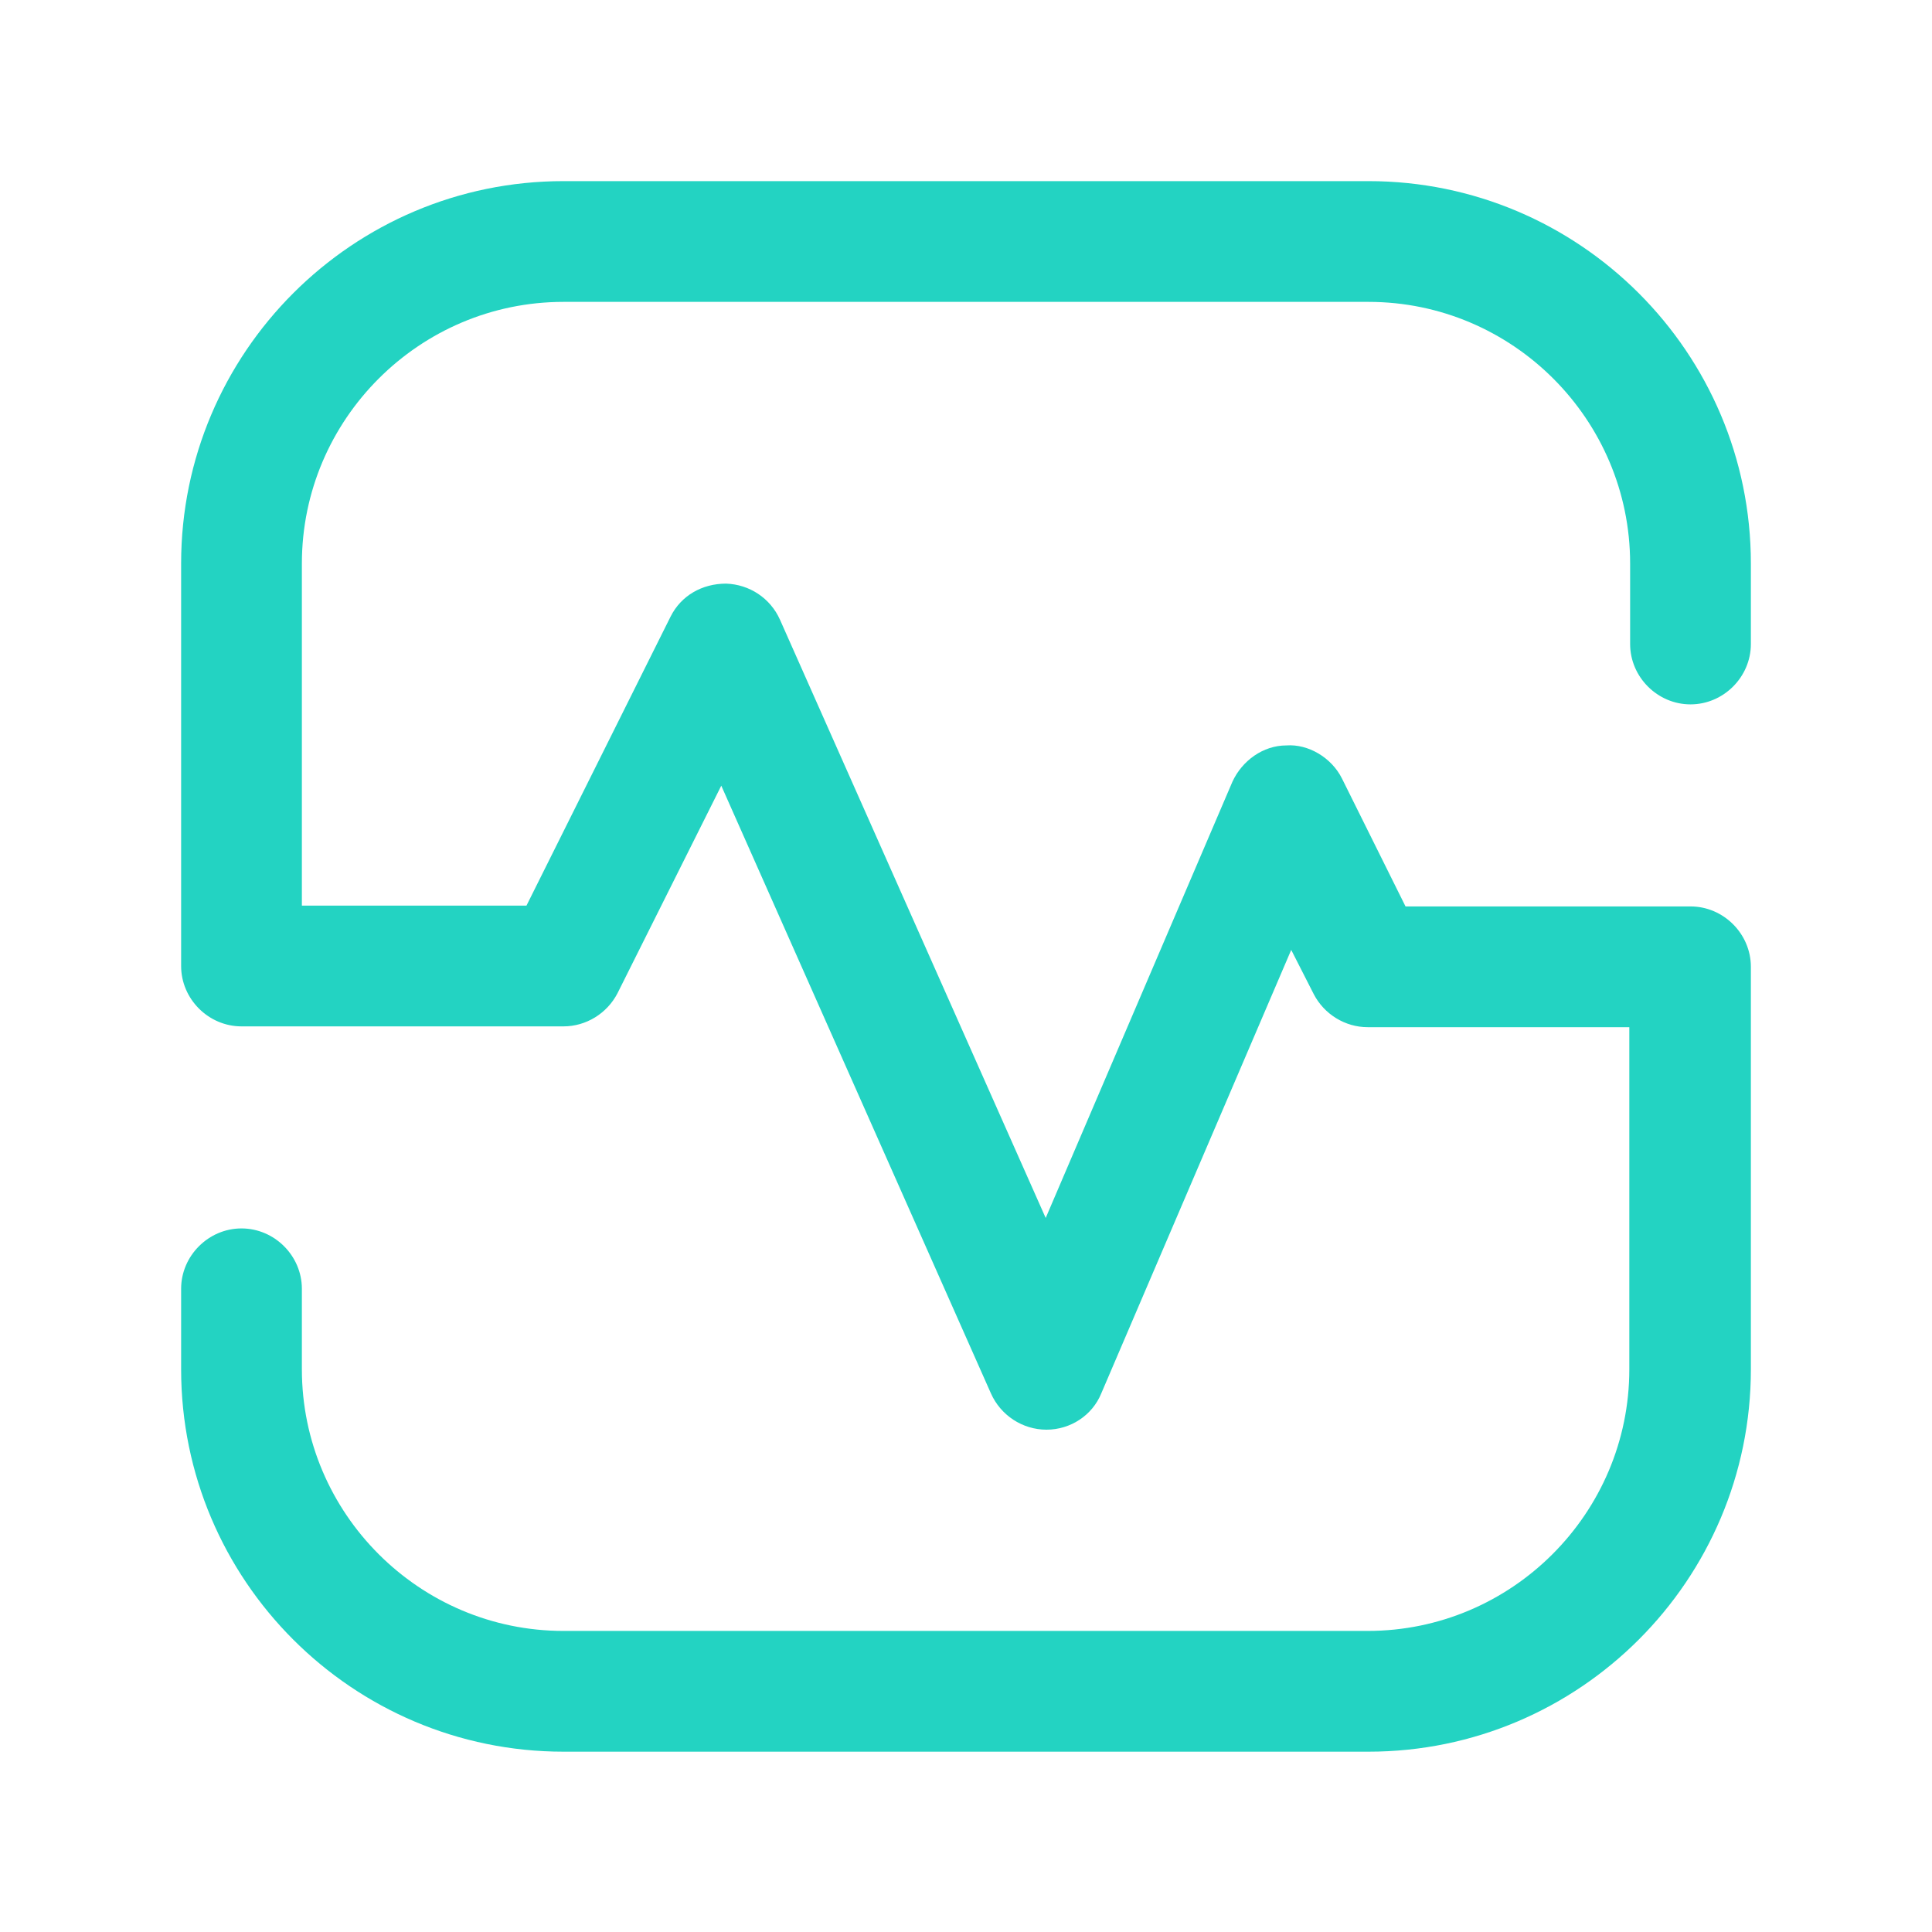
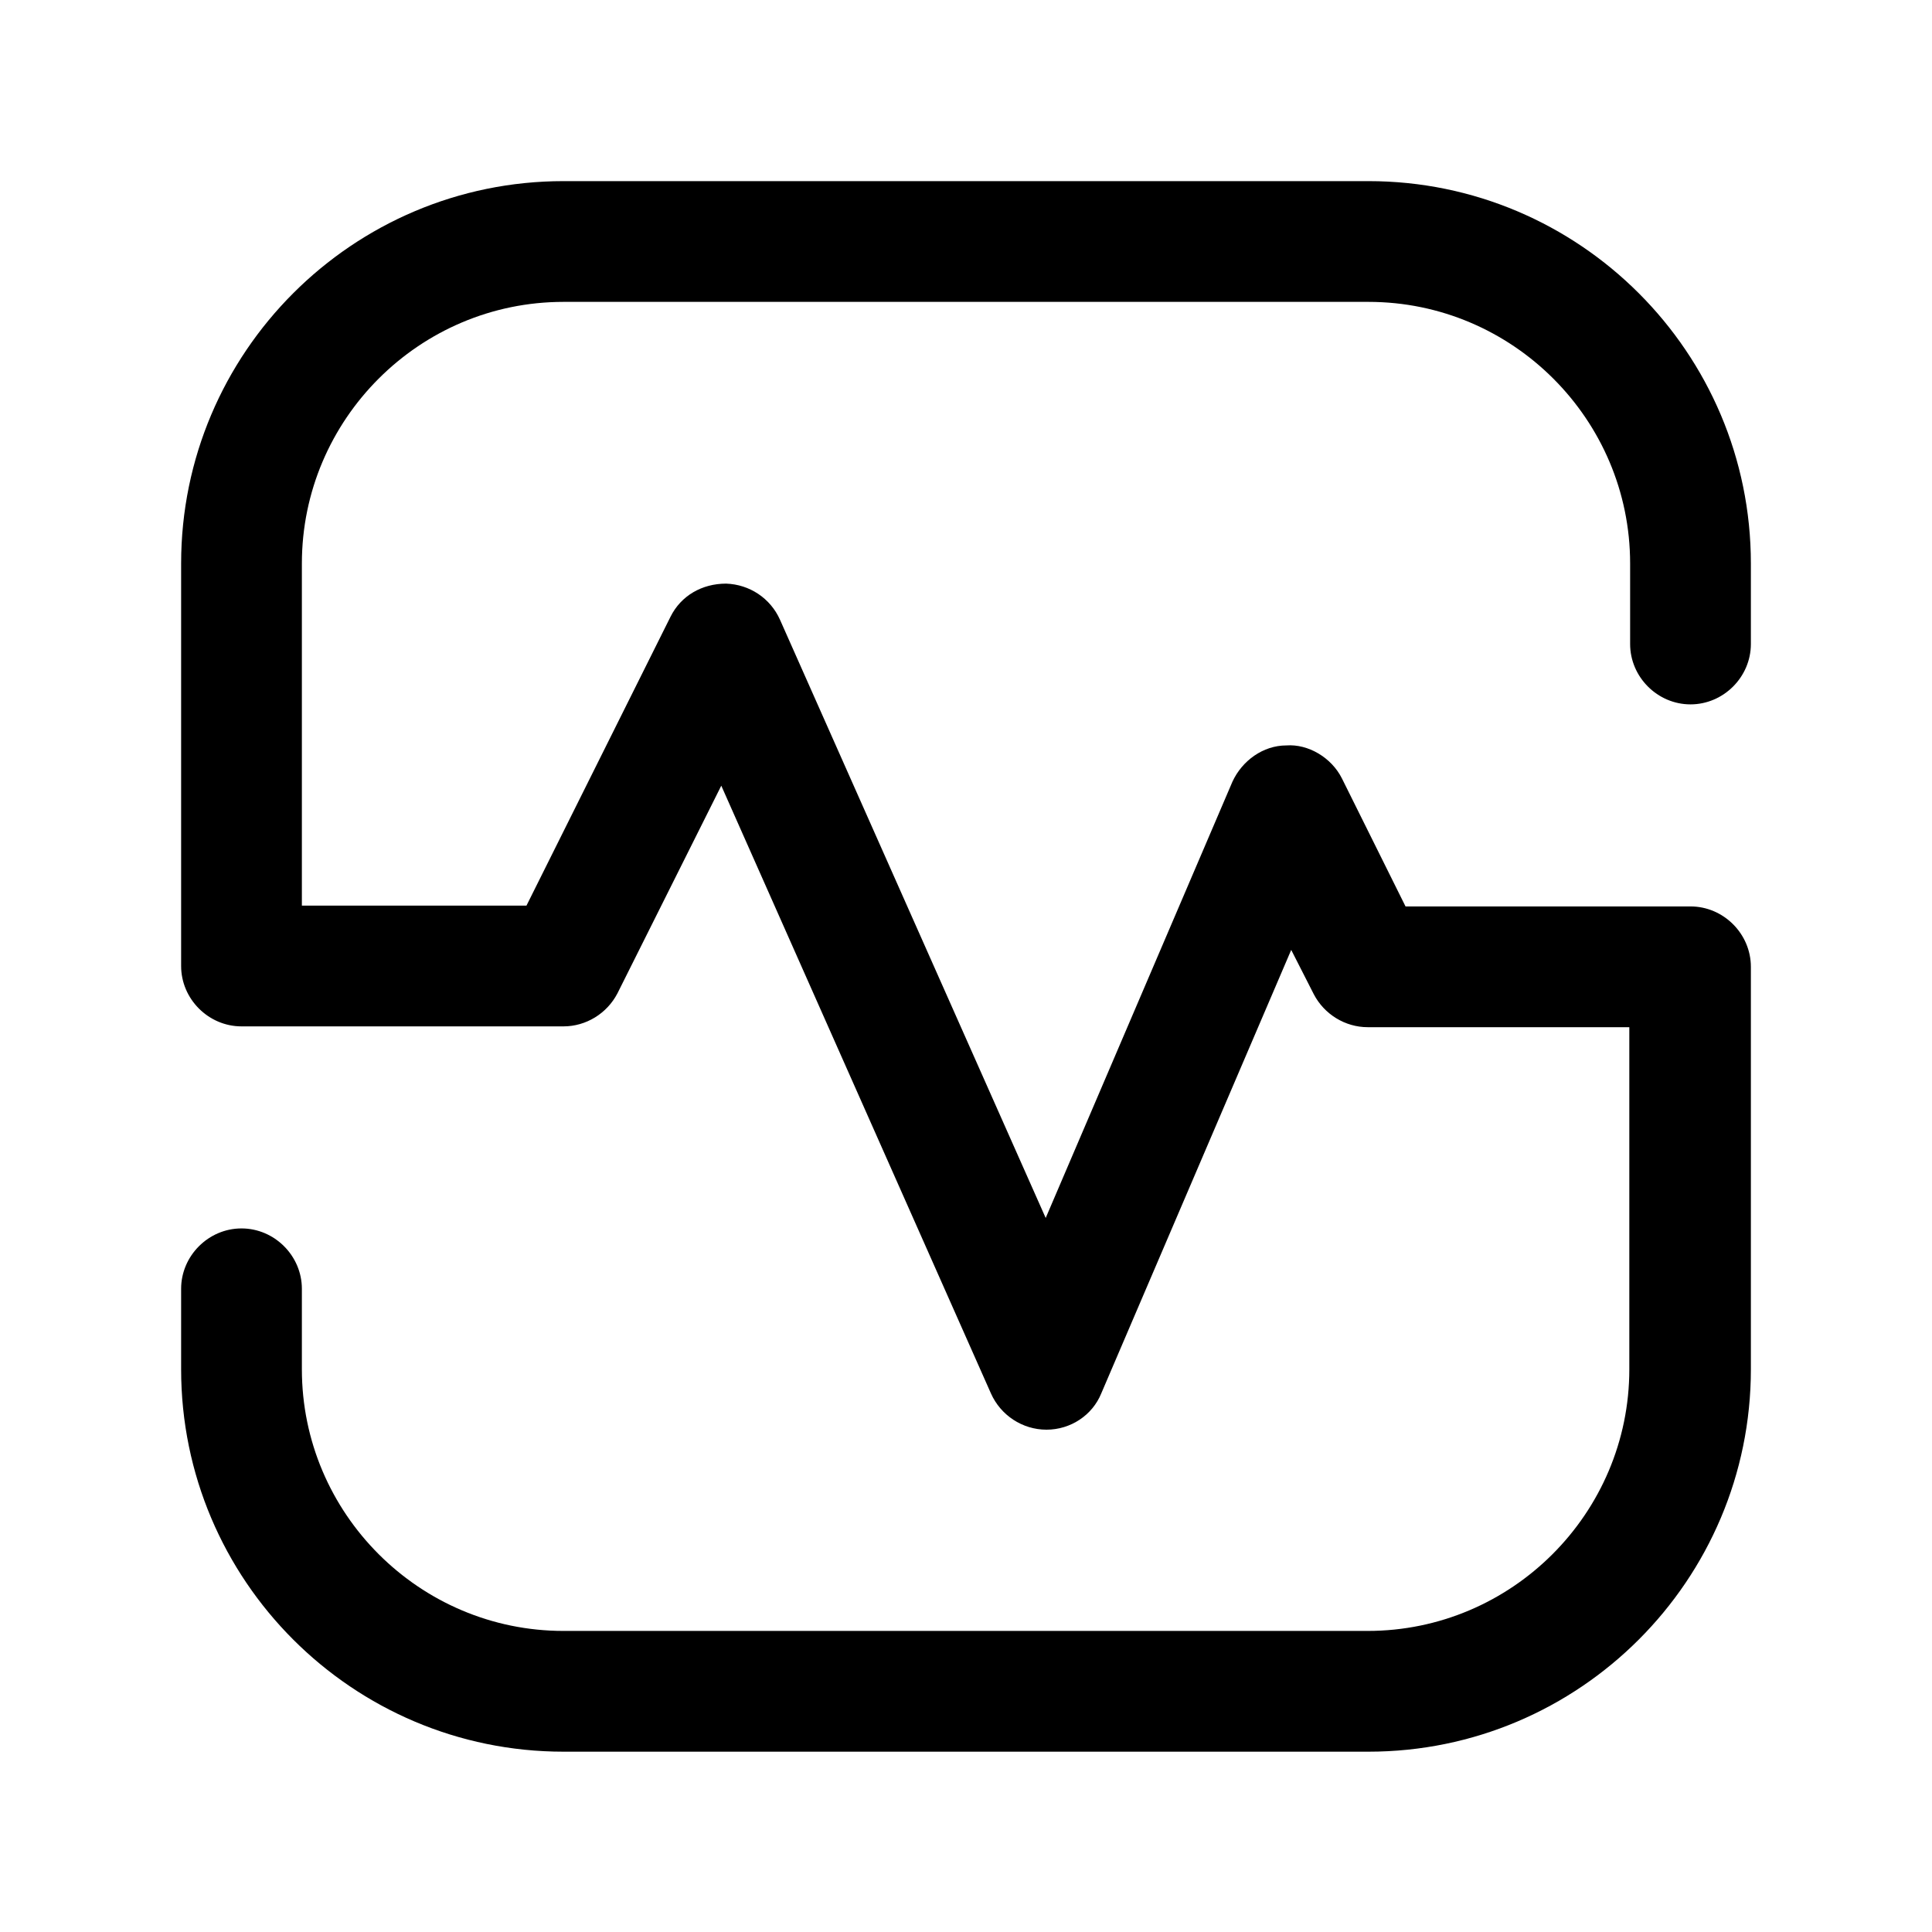
<svg xmlns="http://www.w3.org/2000/svg" width="24" height="24" viewBox="0 0 24 24" fill="none">
-   <path d="M21 8.75C21.41 8.75 21.75 8.41 21.75 8V7C21.75 4.38 19.62 2.25 17 2.25H7C4.38 2.25 2.25 4.38 2.25 7V12C2.25 12.41 2.59 12.75 3 12.75H7C7.28 12.75 7.54 12.59 7.67 12.34L8.96 9.76L12.31 17.31C12.43 17.58 12.7 17.76 13 17.76C13.3 17.76 13.57 17.58 13.68 17.31L16.04 11.8L16.32 12.35C16.45 12.6 16.71 12.76 16.99 12.76H20.24V17.01C20.24 18.8 18.78 20.26 16.99 20.26H7C5.21 20.26 3.75 18.8 3.75 17.01V16.01C3.75 15.6 3.41 15.26 3 15.26C2.59 15.26 2.25 15.6 2.25 16.01V17.01C2.25 19.63 4.38 21.76 7 21.76H17C19.62 21.76 21.75 19.63 21.75 17.01V12.01C21.75 11.6 21.41 11.26 21 11.26H17.46L16.67 9.67C16.54 9.41 16.25 9.24 15.98 9.26C15.69 9.26 15.43 9.45 15.31 9.71L12.99 15.13L9.69 7.7C9.57 7.43 9.31 7.26 9.02 7.25C8.72 7.25 8.46 7.4 8.33 7.66L6.54 11.25H3.75V7C3.75 5.21 5.21 3.75 7 3.75H17C18.79 3.75 20.25 5.21 20.25 7V8C20.25 8.41 20.59 8.75 21 8.75Z" fill="#23D3C2" />
+   <path d="M21 8.75C21.41 8.75 21.75 8.41 21.75 8V7C21.75 4.38 19.62 2.25 17 2.25H7C4.38 2.25 2.25 4.38 2.25 7V12C2.25 12.41 2.59 12.75 3 12.75H7C7.28 12.75 7.54 12.59 7.67 12.34L8.96 9.76L12.31 17.31C12.43 17.58 12.7 17.76 13 17.76C13.3 17.76 13.57 17.58 13.68 17.31L16.04 11.8L16.32 12.35C16.45 12.6 16.71 12.76 16.99 12.76H20.24V17.01C20.24 18.8 18.78 20.26 16.99 20.26H7C5.21 20.26 3.75 18.8 3.75 17.01V16.01C3.75 15.6 3.41 15.26 3 15.26C2.59 15.26 2.25 15.6 2.25 16.01V17.01C2.25 19.63 4.38 21.76 7 21.76H17C19.62 21.76 21.75 19.63 21.75 17.01V12.01C21.75 11.6 21.41 11.26 21 11.26H17.46L16.67 9.67C16.54 9.41 16.25 9.24 15.98 9.26C15.69 9.26 15.43 9.45 15.31 9.71L12.99 15.13L9.69 7.7C9.57 7.43 9.31 7.26 9.02 7.25C8.72 7.25 8.46 7.4 8.33 7.66L6.54 11.25H3.75V7C3.75 5.21 5.21 3.75 7 3.75H17C18.79 3.75 20.25 5.21 20.25 7V8C20.25 8.41 20.59 8.75 21 8.75Z" fill="currentColor" />
</svg>
